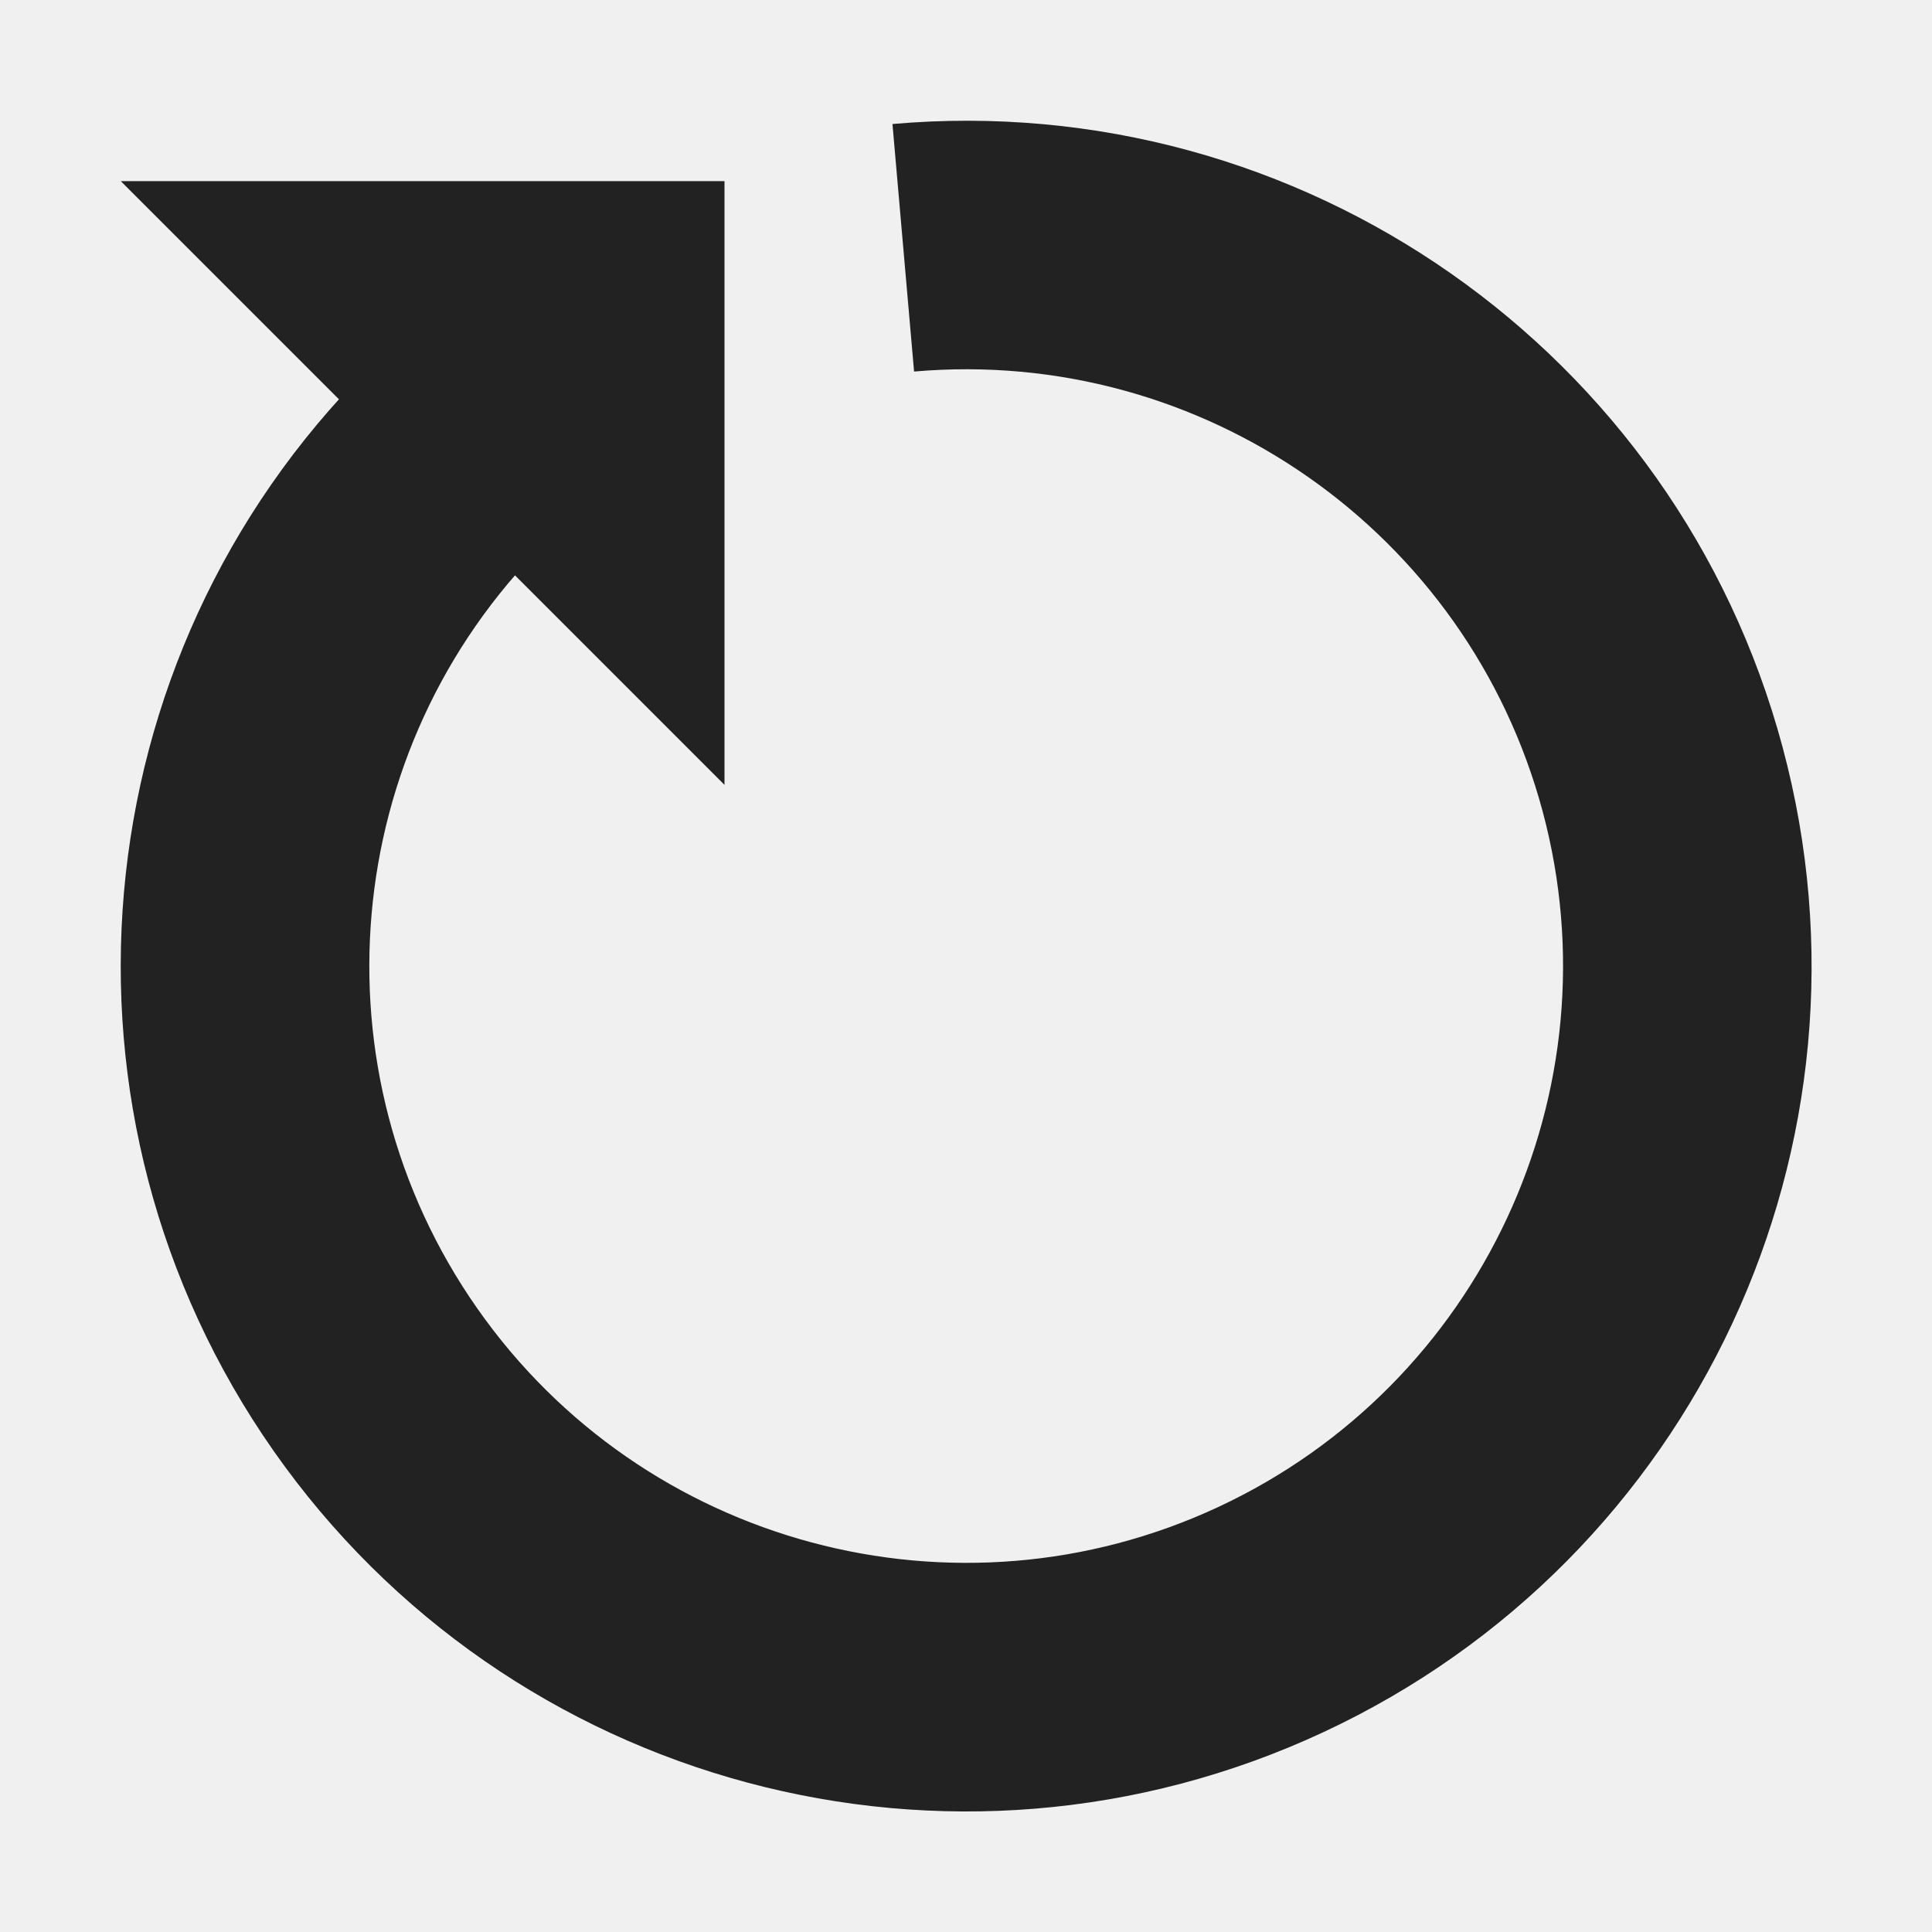
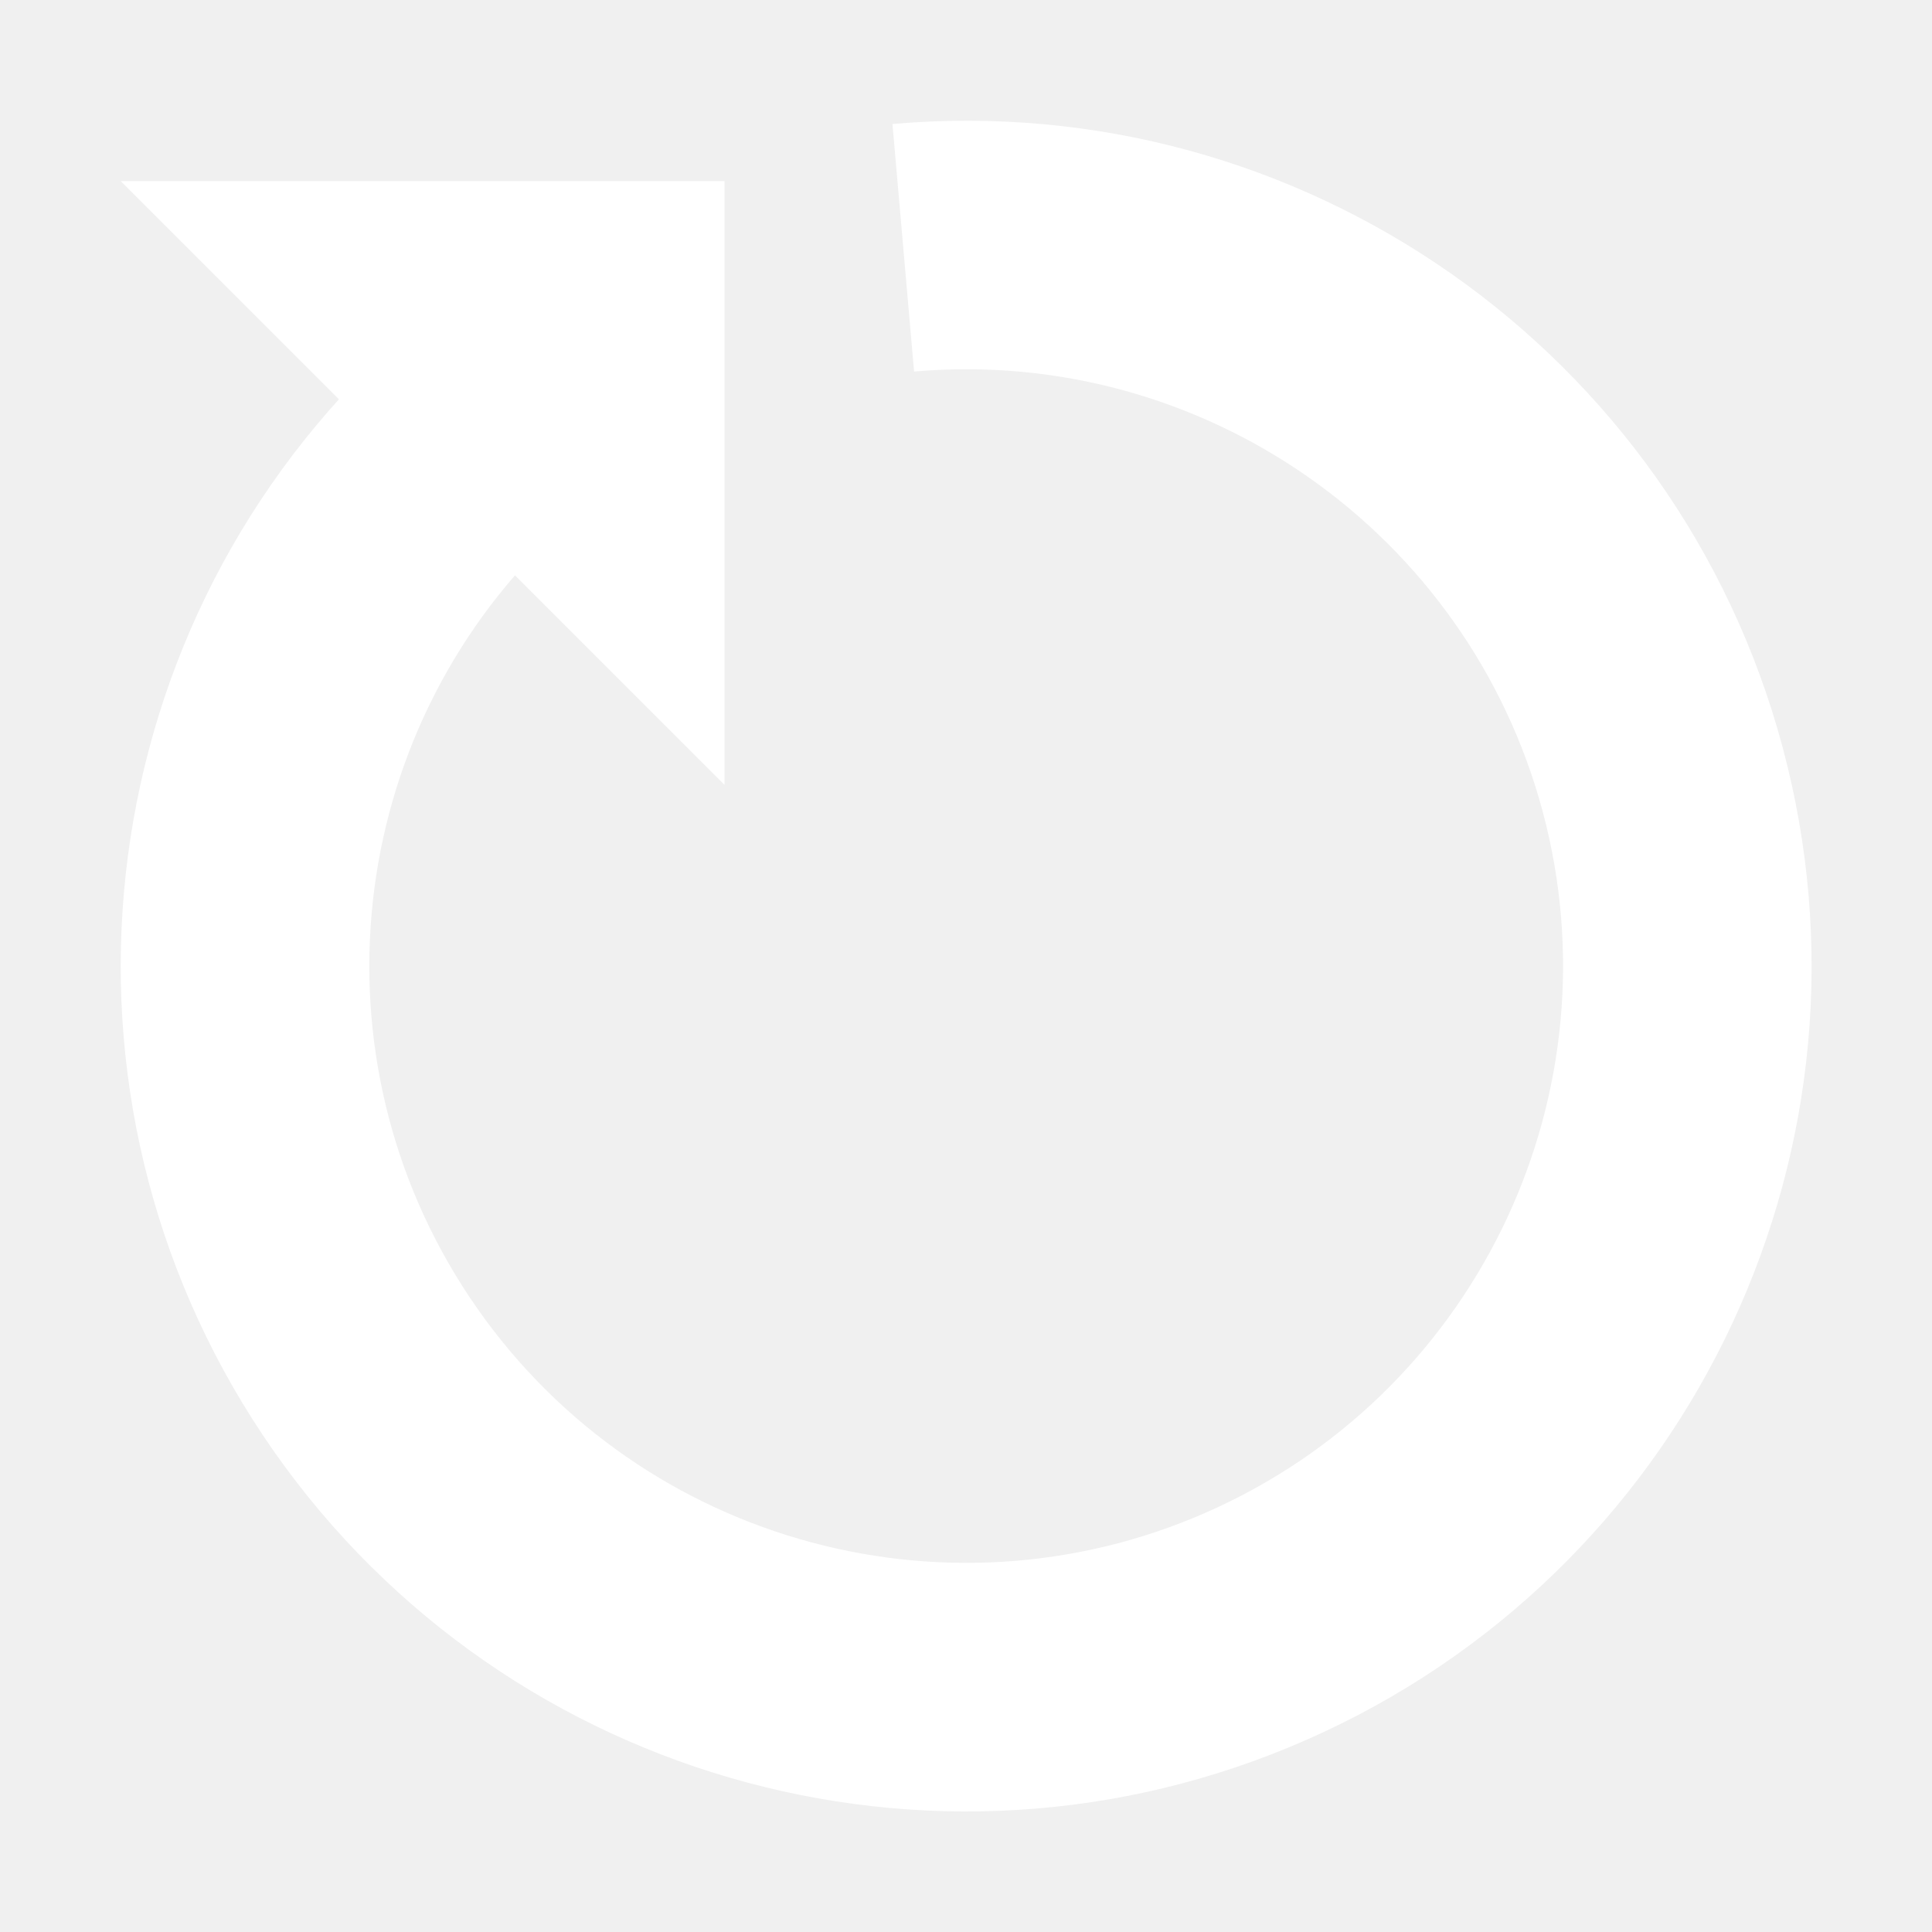
<svg xmlns="http://www.w3.org/2000/svg" height="16px" viewBox="0 0 16 16" width="16px" version="1.1" id="svg10">
  <defs id="defs14">
    </defs>
-   <path style="color:#000000;fill:#222222;stroke-width:2.5;-inkscape-stroke:none;paint-order:markers fill stroke" d="m 6,1.5 c -1.667,1e-7 -3.333,4e-7 -5,4e-7 L 6,6.5 Z" id="rect398-7" />
-   <path style="fill:#222222;stroke:none;stroke-width:2.058;stroke-dasharray:none;paint-order:markers fill stroke;fill-rule:nonzero" id="path292" d="M 7.57,3.077 C 9.959,2.868 12.155,4.405 12.776,6.721 13.396,9.037 12.263,11.466 10.09,12.48 7.917,13.493 5.327,12.799 3.952,10.835 2.577,8.871 2.81,6.201 4.506,4.506 L 3.051,3.05 C 0.648,5.453 0.317,9.232 2.266,12.016 4.216,14.799 7.88,15.781 10.96,14.345 14.04,12.909 15.643,9.471 14.763,6.189 13.884,2.906 10.776,0.73 7.391,1.027 Z" />
+   <path style="color:#000000;fill:#ffffff;stroke-width:2.5;-inkscape-stroke:none;paint-order:markers fill stroke;fill-opacity:1" d="m 6,1.5 c -1.667,1e-7 -3.333,4e-7 -5,4e-7 L 6,6.5 Z" id="rect398-7" />
+   <path style="fill:#ffffff;stroke:none;stroke-width:2.058;stroke-dasharray:none;paint-order:markers fill stroke;fill-rule:nonzero;fill-opacity:1" id="path292" d="M 7.57,3.077 C 9.959,2.868 12.155,4.405 12.776,6.721 13.396,9.037 12.263,11.466 10.09,12.48 7.917,13.493 5.327,12.799 3.952,10.835 2.577,8.871 2.81,6.201 4.506,4.506 L 3.051,3.05 C 0.648,5.453 0.317,9.232 2.266,12.016 4.216,14.799 7.88,15.781 10.96,14.345 14.04,12.909 15.643,9.471 14.763,6.189 13.884,2.906 10.776,0.73 7.391,1.027 Z" />
</svg>
